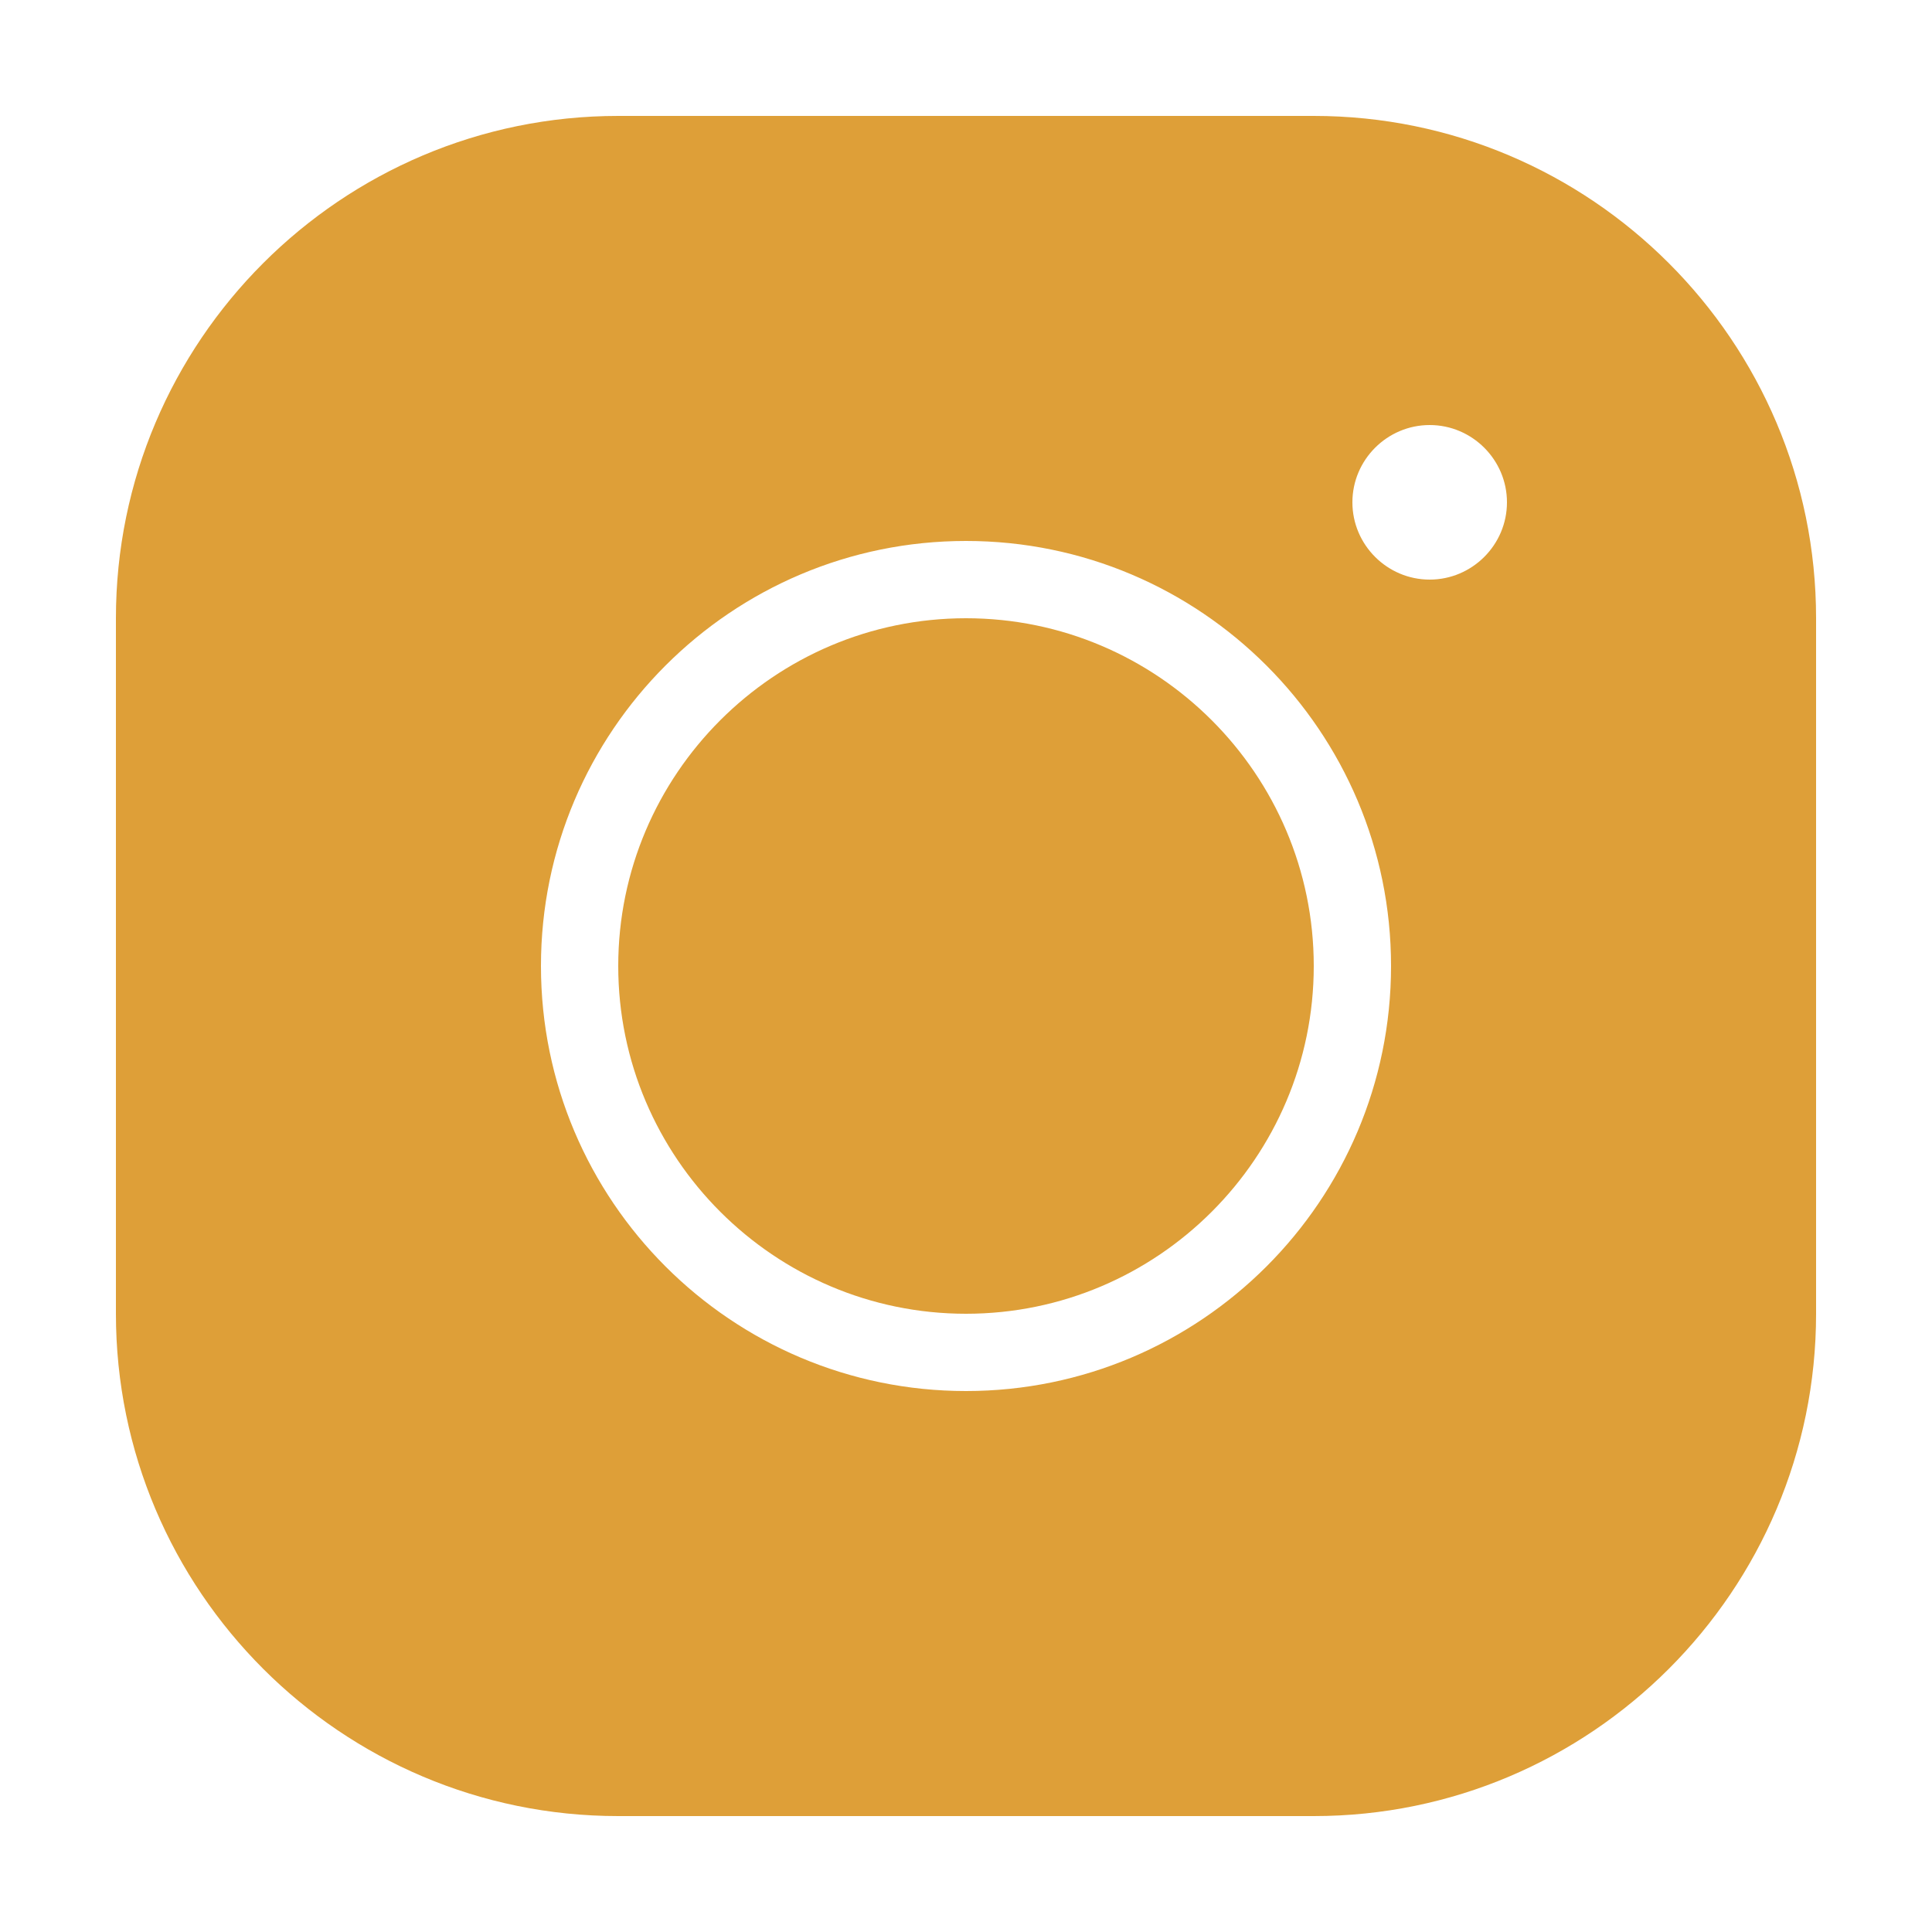
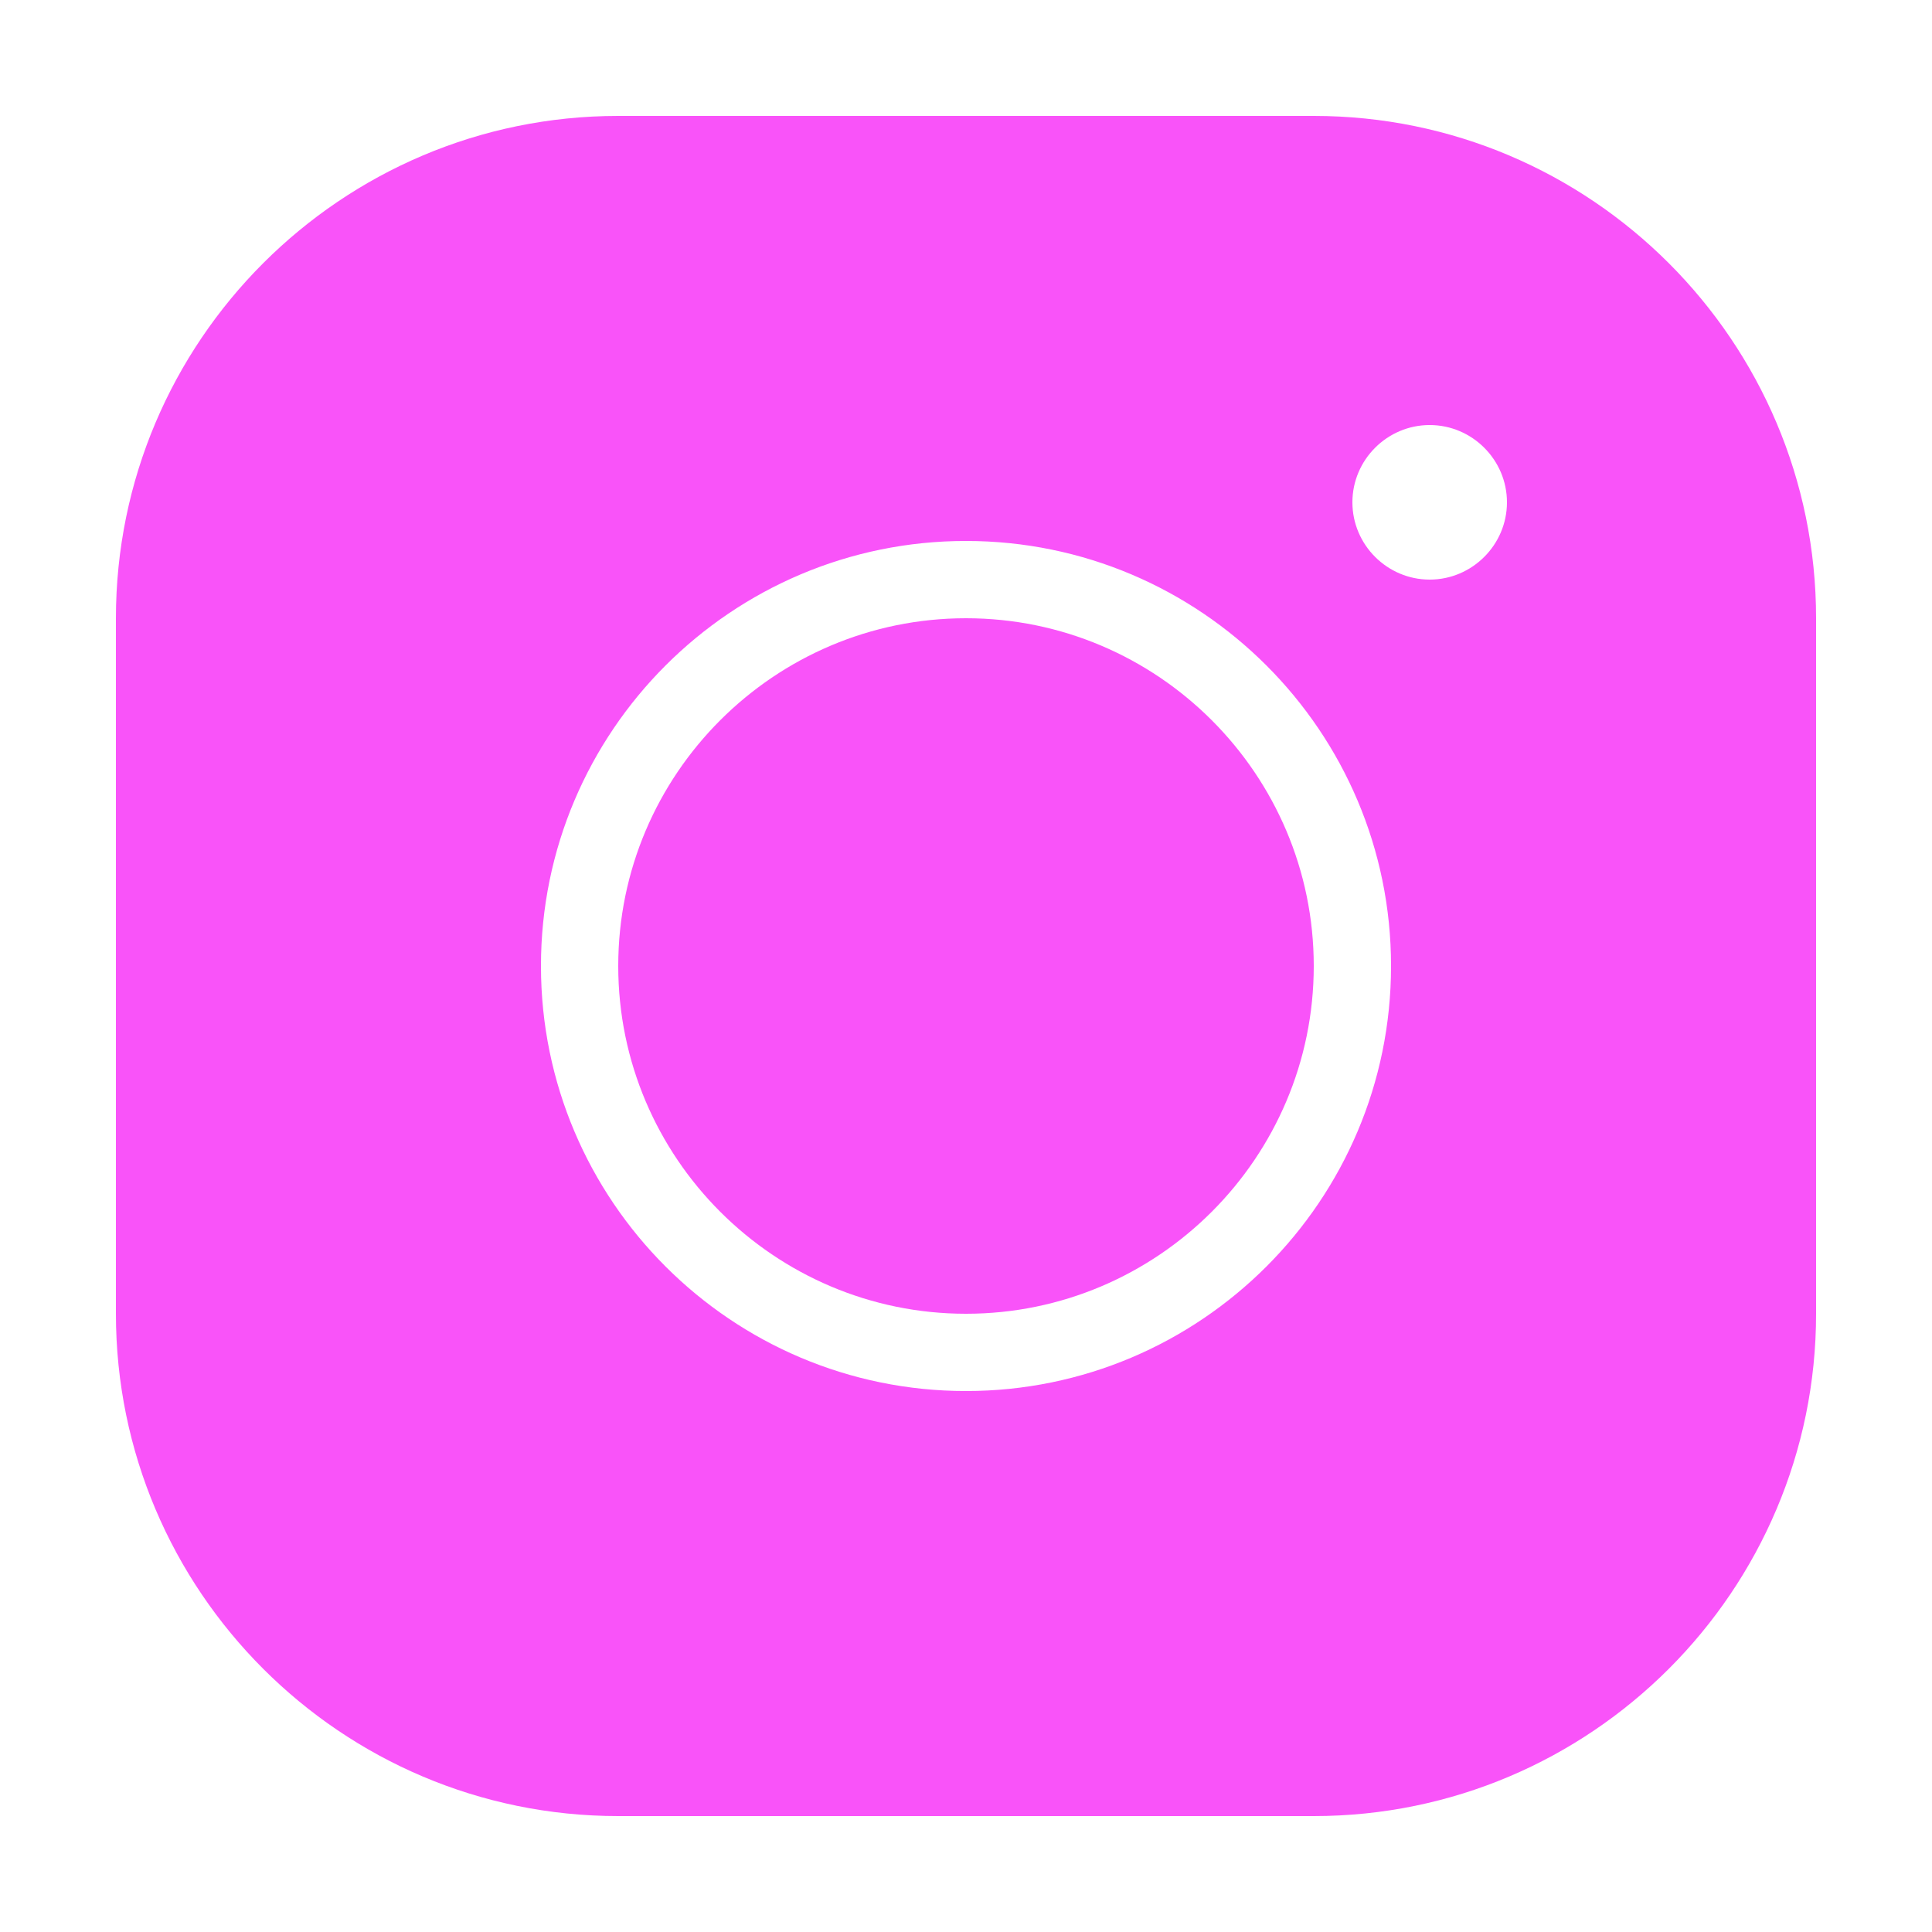
- <svg xmlns="http://www.w3.org/2000/svg" viewBox="0 0 150 150" width="150px" height="150px">
-   <g id="surface186138952">
-     <path style=" stroke:none;fill-rule:nonzero;fill:rgb(87.059%,62.353%,21.961%);fill-opacity:1;" d="M 48 9 C 26.488 9 9 26.488 9 48 L 9 102 C 9 123.512 26.488 141 48 141 L 102 141 C 123.512 141 141 123.512 141 102 L 141 48 C 141 26.488 123.512 9 102 9 Z M 111 33 C 114.301 33 117 35.699 117 39 C 117 42.301 114.301 45 111 45 C 107.699 45 105 42.301 105 39 C 105 35.699 107.699 33 111 33 Z M 75 42 C 93.211 42 108 56.789 108 75 C 108 93.211 93.211 108 75 108 C 56.789 108 42 93.211 42 75 C 42 56.789 56.789 42 75 42 Z M 75 48 C 60.121 48 48 60.121 48 75 C 48 89.879 60.121 102 75 102 C 89.879 102 102 89.879 102 75 C 102 60.121 89.879 48 75 48 Z M 75 48 " />
+ <svg xmlns="http://www.w3.org/2000/svg" viewBox="0 0 100 100" width="100px" height="100px">
+   <g id="surface191738066">
+     <path style=" stroke:none;fill-rule:nonzero;fill:rgb(97.647%,32.549%,97.647%);fill-opacity:1;" d="M 32 6 C 17.66 6 6 17.66 6 32 L 6 68 C 6 82.34 17.66 94 32 94 L 68 94 C 82.34 94 94 82.34 94 68 L 94 32 C 94 17.66 82.34 6 68 6 Z M 74 22 C 76.199 22 78 23.801 78 26 C 78 28.199 76.199 30 74 30 C 71.801 30 70 28.199 70 26 C 70 23.801 71.801 22 74 22 Z M 50 28 C 62.141 28 72 37.859 72 50 C 72 62.141 62.141 72 50 72 C 37.859 72 28 62.141 28 50 C 28 37.859 37.859 28 50 28 Z M 50 32 C 40.078 32 32 40.078 32 50 C 32 59.922 40.078 68 50 68 C 59.922 68 68 59.922 68 50 C 68 40.078 59.922 32 50 32 Z M 50 32 " />
  </g>
</svg>
